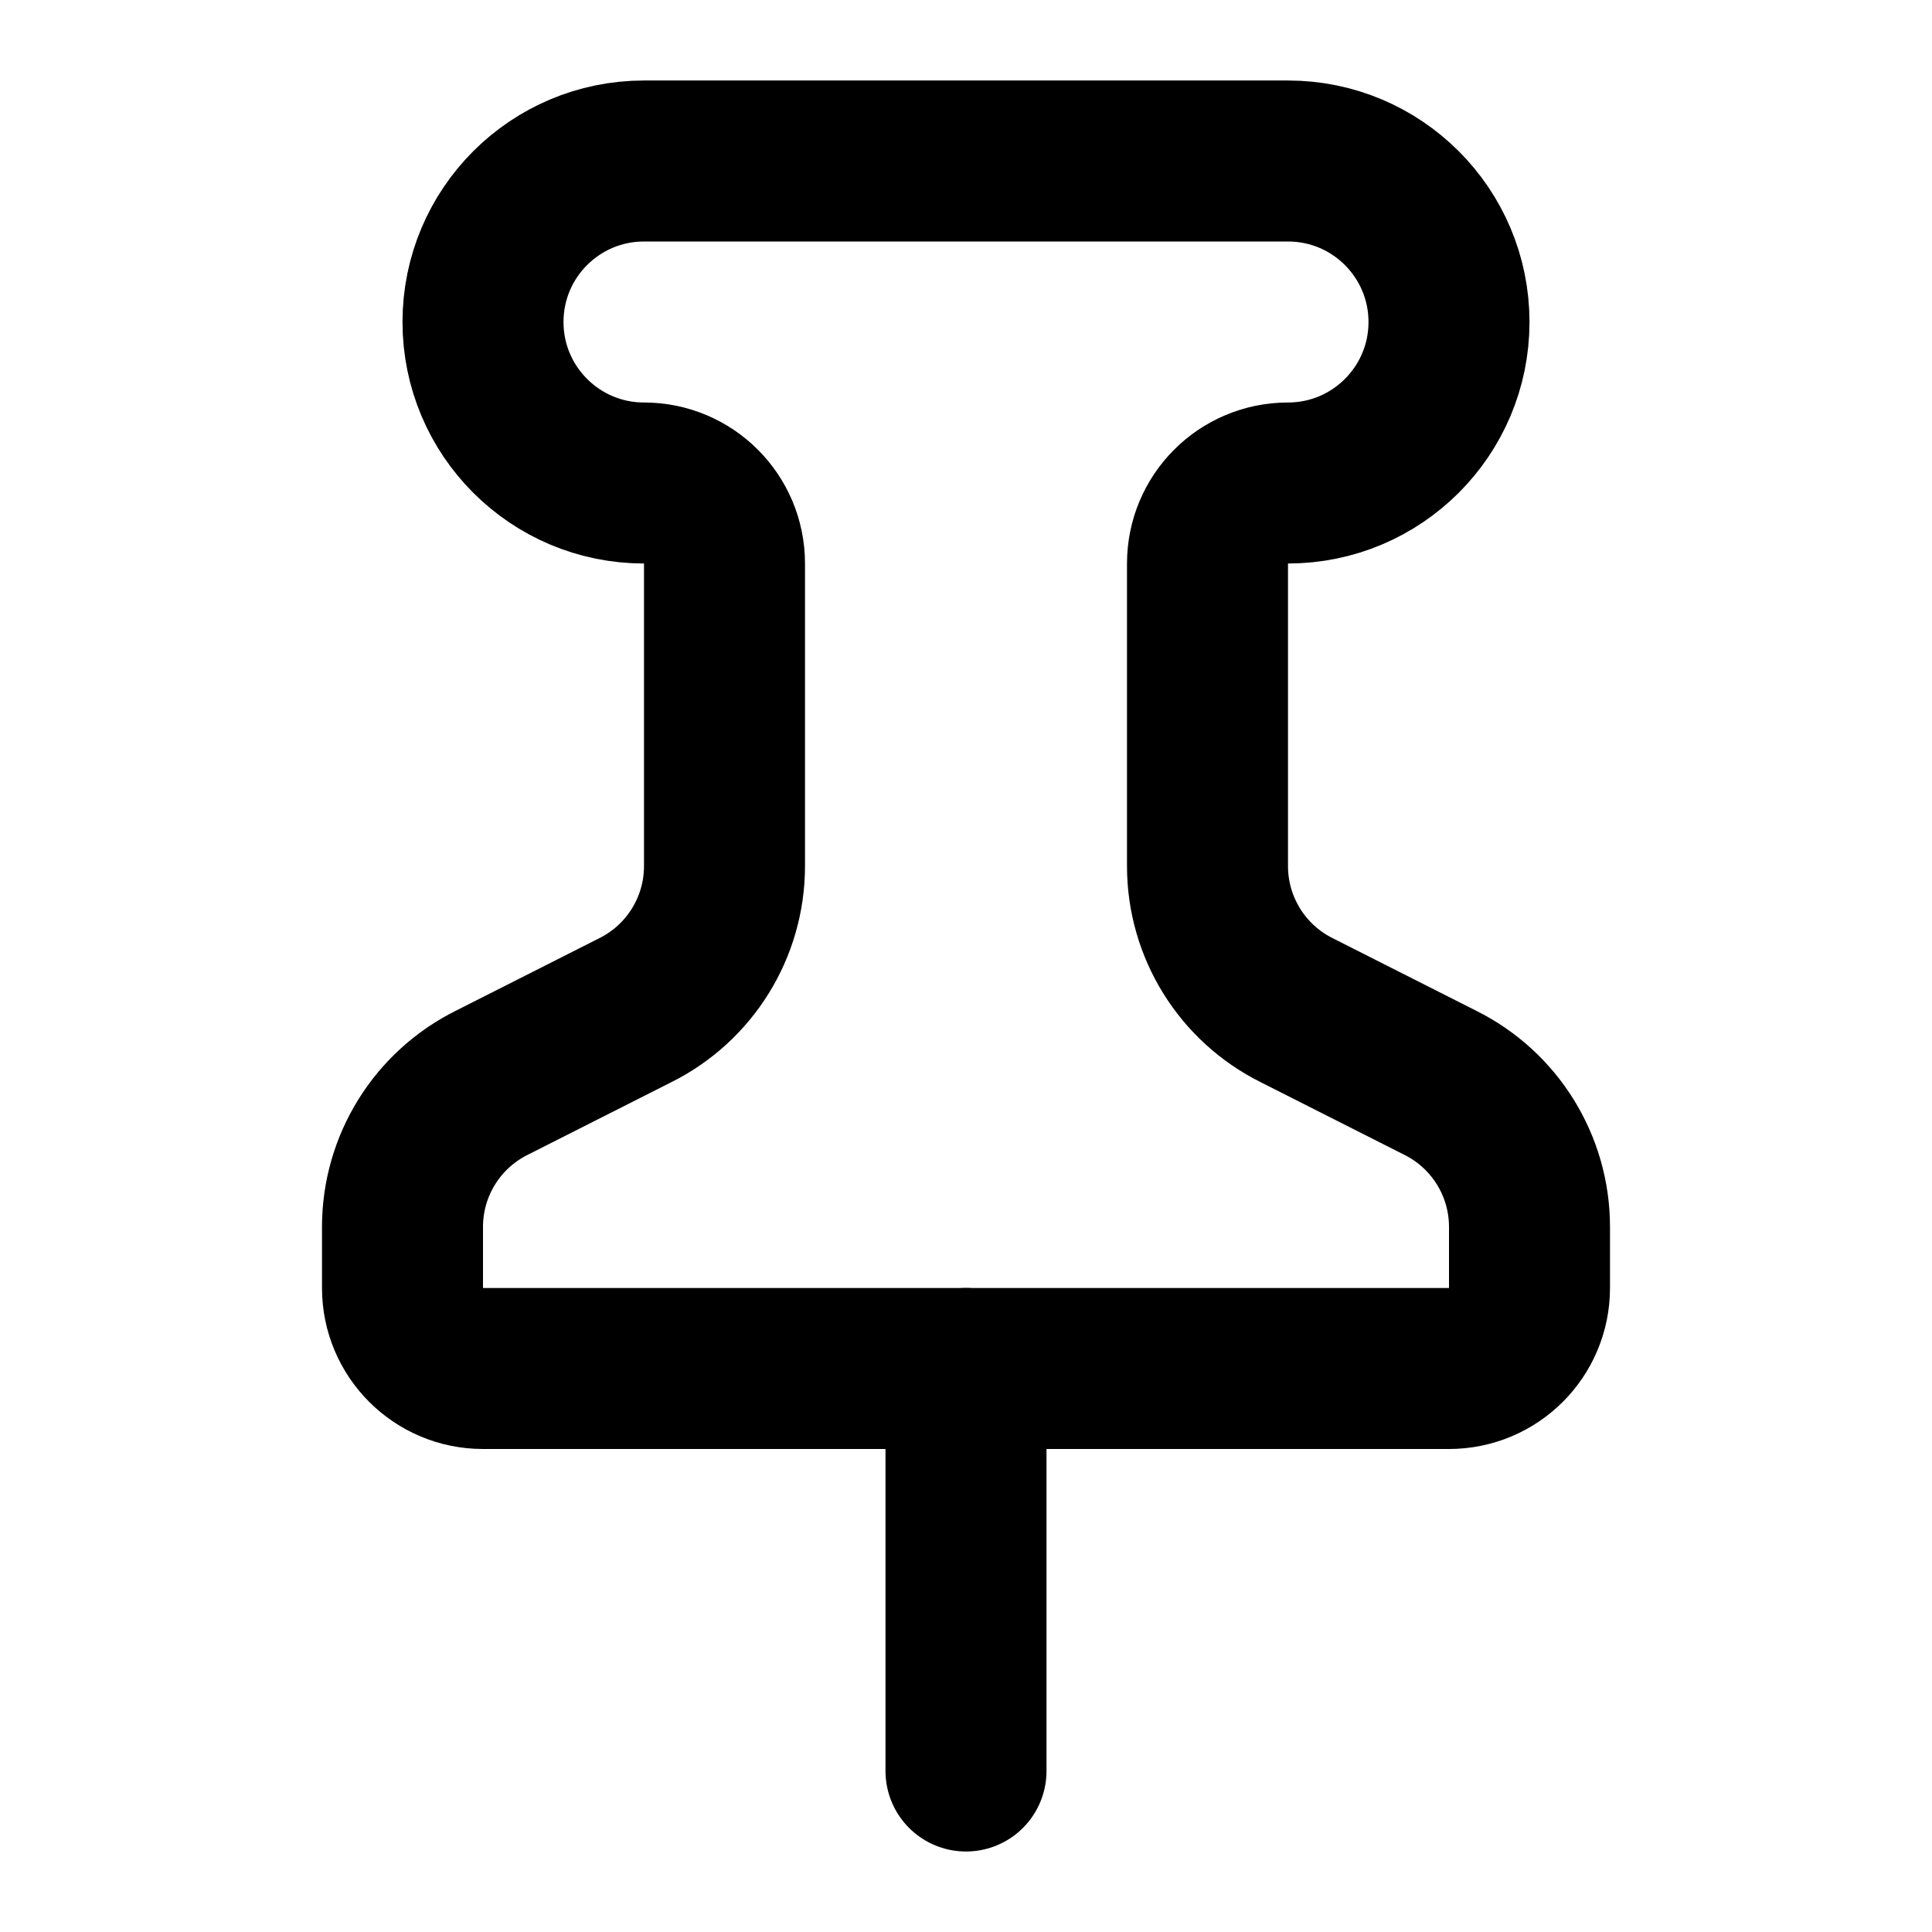
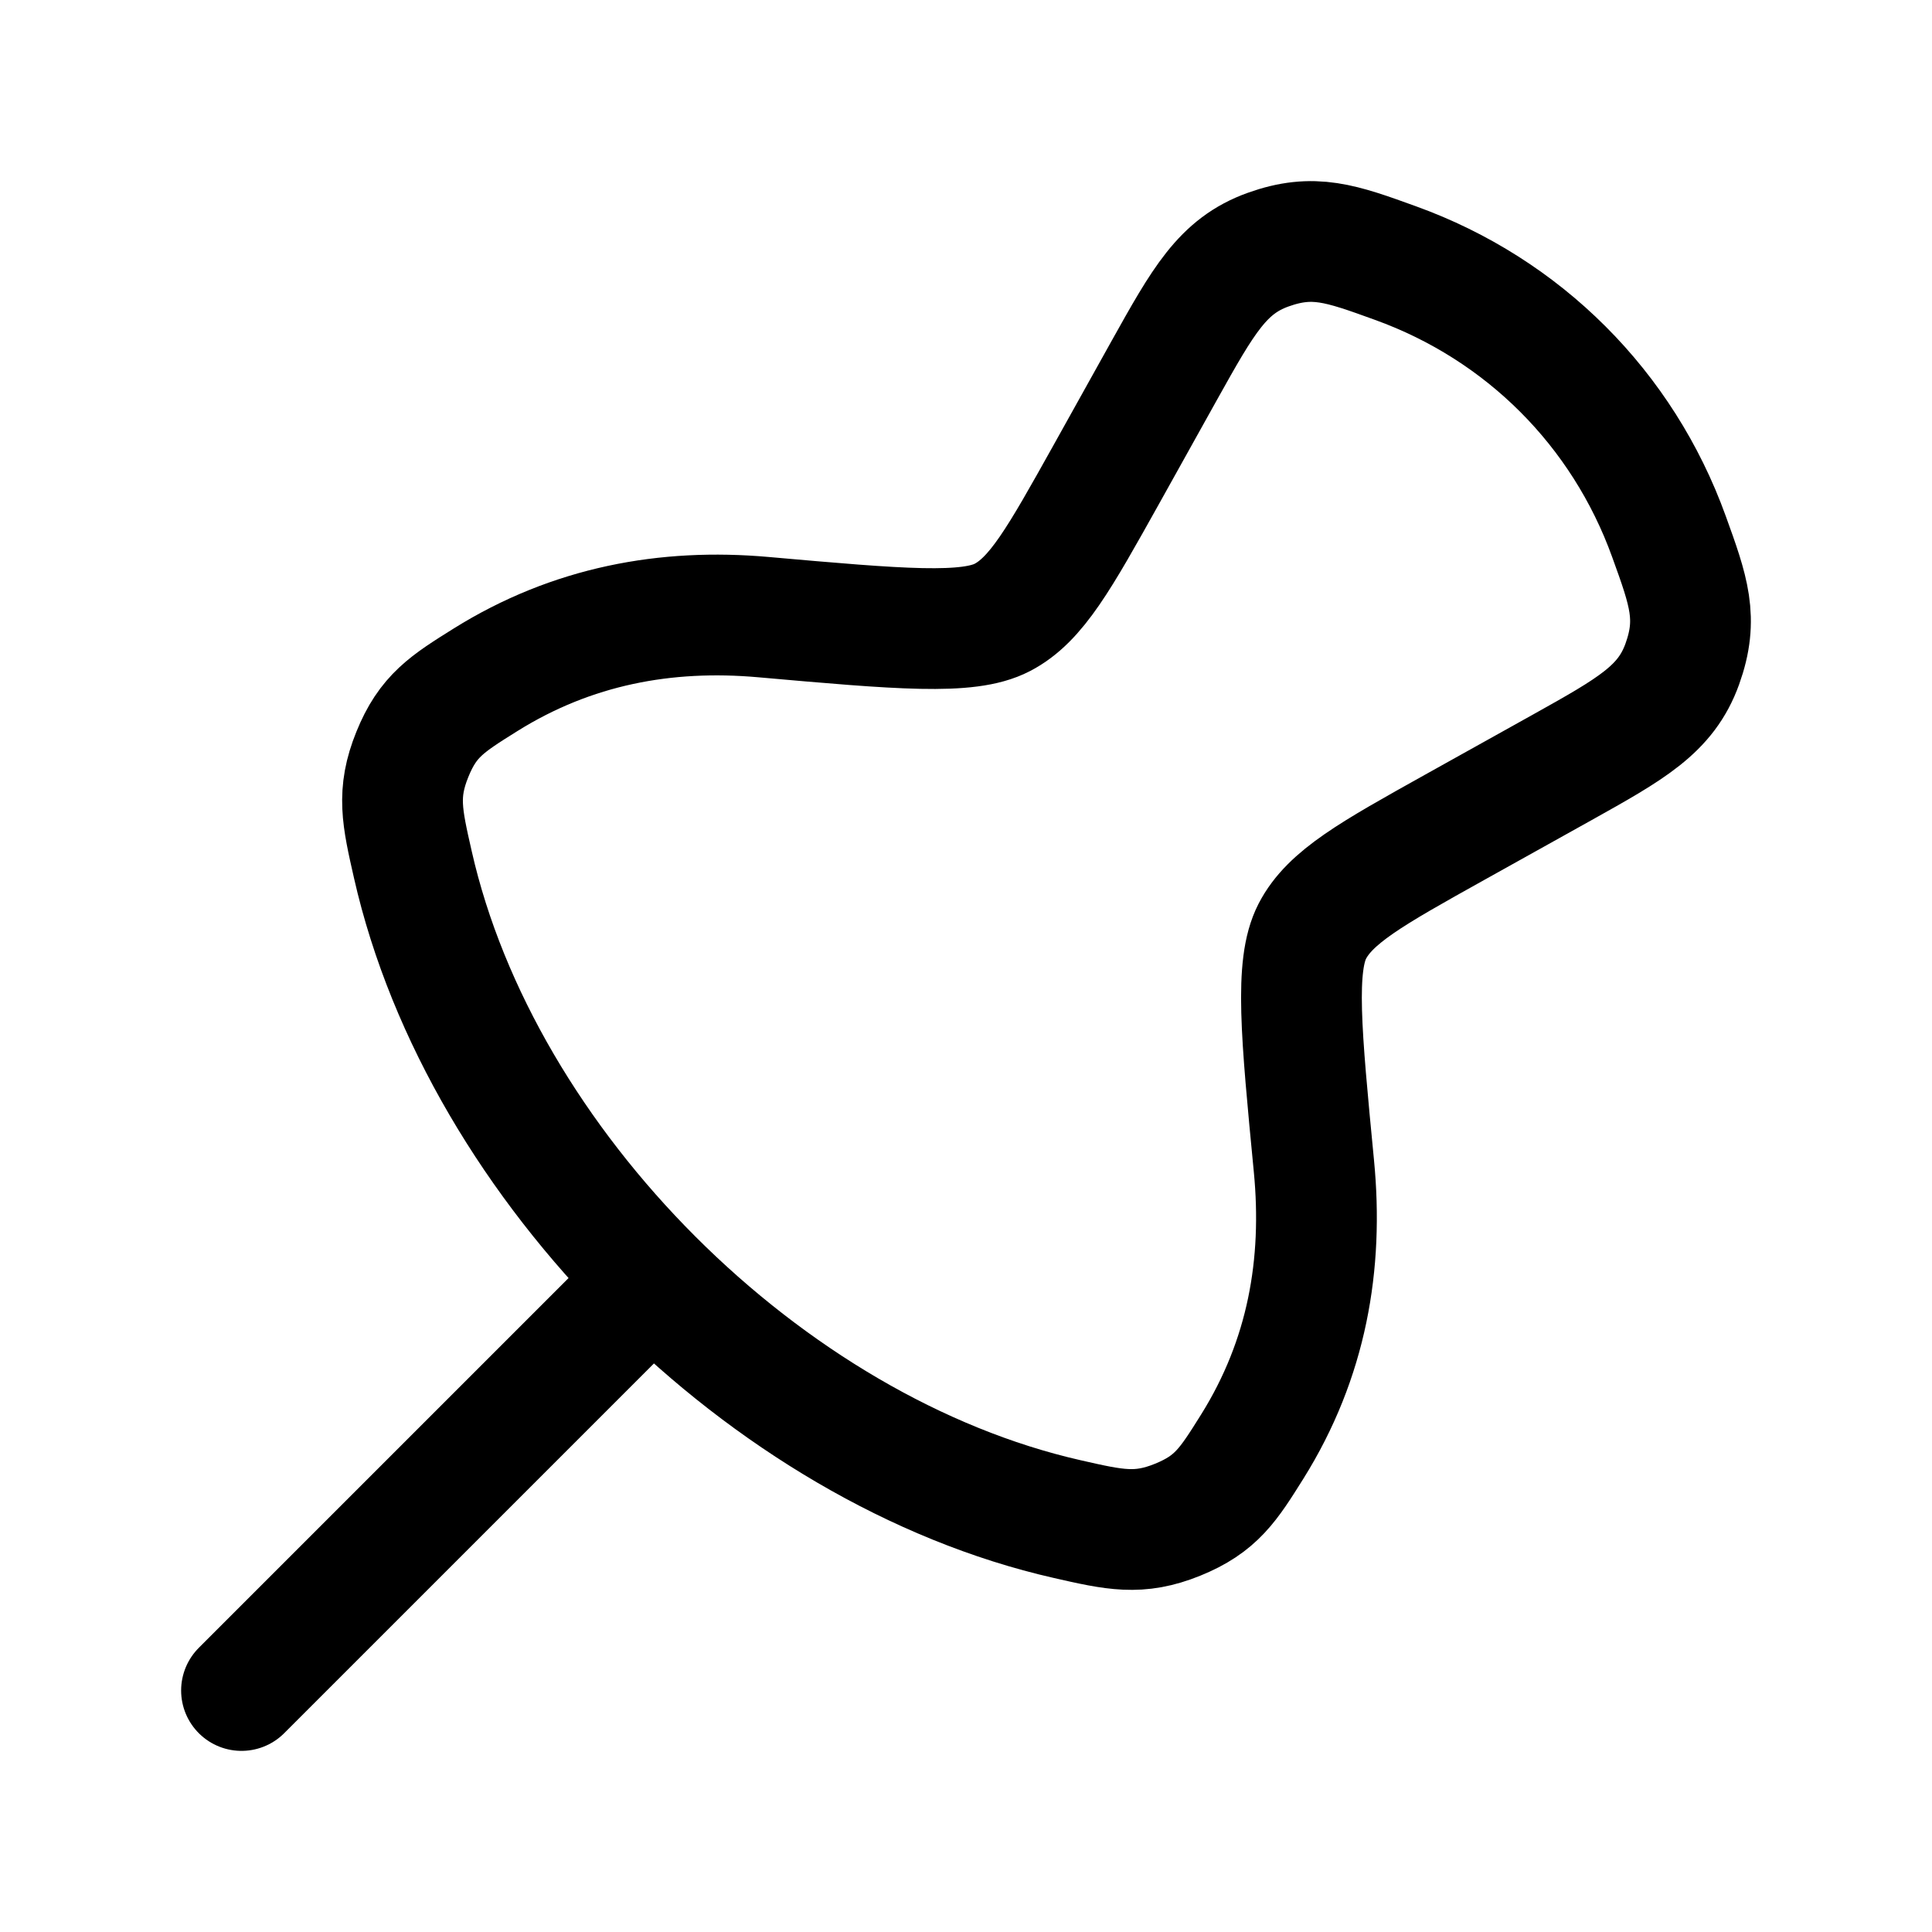
- <svg xmlns="http://www.w3.org/2000/svg" width="24" height="24" viewBox="0 0 24 24" fill="none" stroke="currentColor" stroke-width="2" stroke-linecap="round" stroke-linejoin="round" class="lucide lucide-pin">
-   <path d="M12 17v5" />
-   <path d="M9 10.76a2 2 0 0 1-1.11 1.79l-1.78.9A2 2 0 0 0 5 15.24V16a1 1 0 0 0 1 1h12a1 1 0 0 0 1-1v-.76a2 2 0 0 0-1.11-1.79l-1.78-.9A2 2 0 0 1 15 10.76V7a1 1 0 0 1 1-1 2 2 0 0 0 0-4H8a2 2 0 0 0 0 4 1 1 0 0 1 1 1z" />
+ <svg xmlns="http://www.w3.org/2000/svg" viewBox="0 0 24 24" width="24" height="24" color="currentColor" fill="none" stroke="currentColor" stroke-width="1.5" stroke-linecap="round" stroke-linejoin="round">
+   <path d="M3 21L8 16" />
+   <path d="M13.258 18.871C9.515 18.021 5.978 14.485 5.129 10.742C4.994 10.149 4.927 9.853 5.122 9.372C5.316 8.891 5.555 8.743 6.031 8.445C7.107 7.773 8.273 7.559 9.482 7.666C11.179 7.816 12.028 7.891 12.451 7.67C12.875 7.45 13.162 6.934 13.738 5.903L14.466 4.596C14.947 3.735 15.187 3.305 15.751 3.102C16.316 2.899 16.656 3.022 17.335 3.268C18.925 3.842 20.158 5.075 20.732 6.664C20.978 7.344 21.101 7.684 20.898 8.249C20.695 8.813 20.265 9.053 19.404 9.534L18.067 10.279C17.038 10.853 16.523 11.141 16.302 11.568C16.082 11.995 16.162 12.826 16.322 14.486C16.44 15.707 16.237 16.88 15.556 17.97C15.258 18.446 15.109 18.684 14.628 18.879C14.148 19.073 13.851 19.006 13.258 18.871Z" />
</svg>
